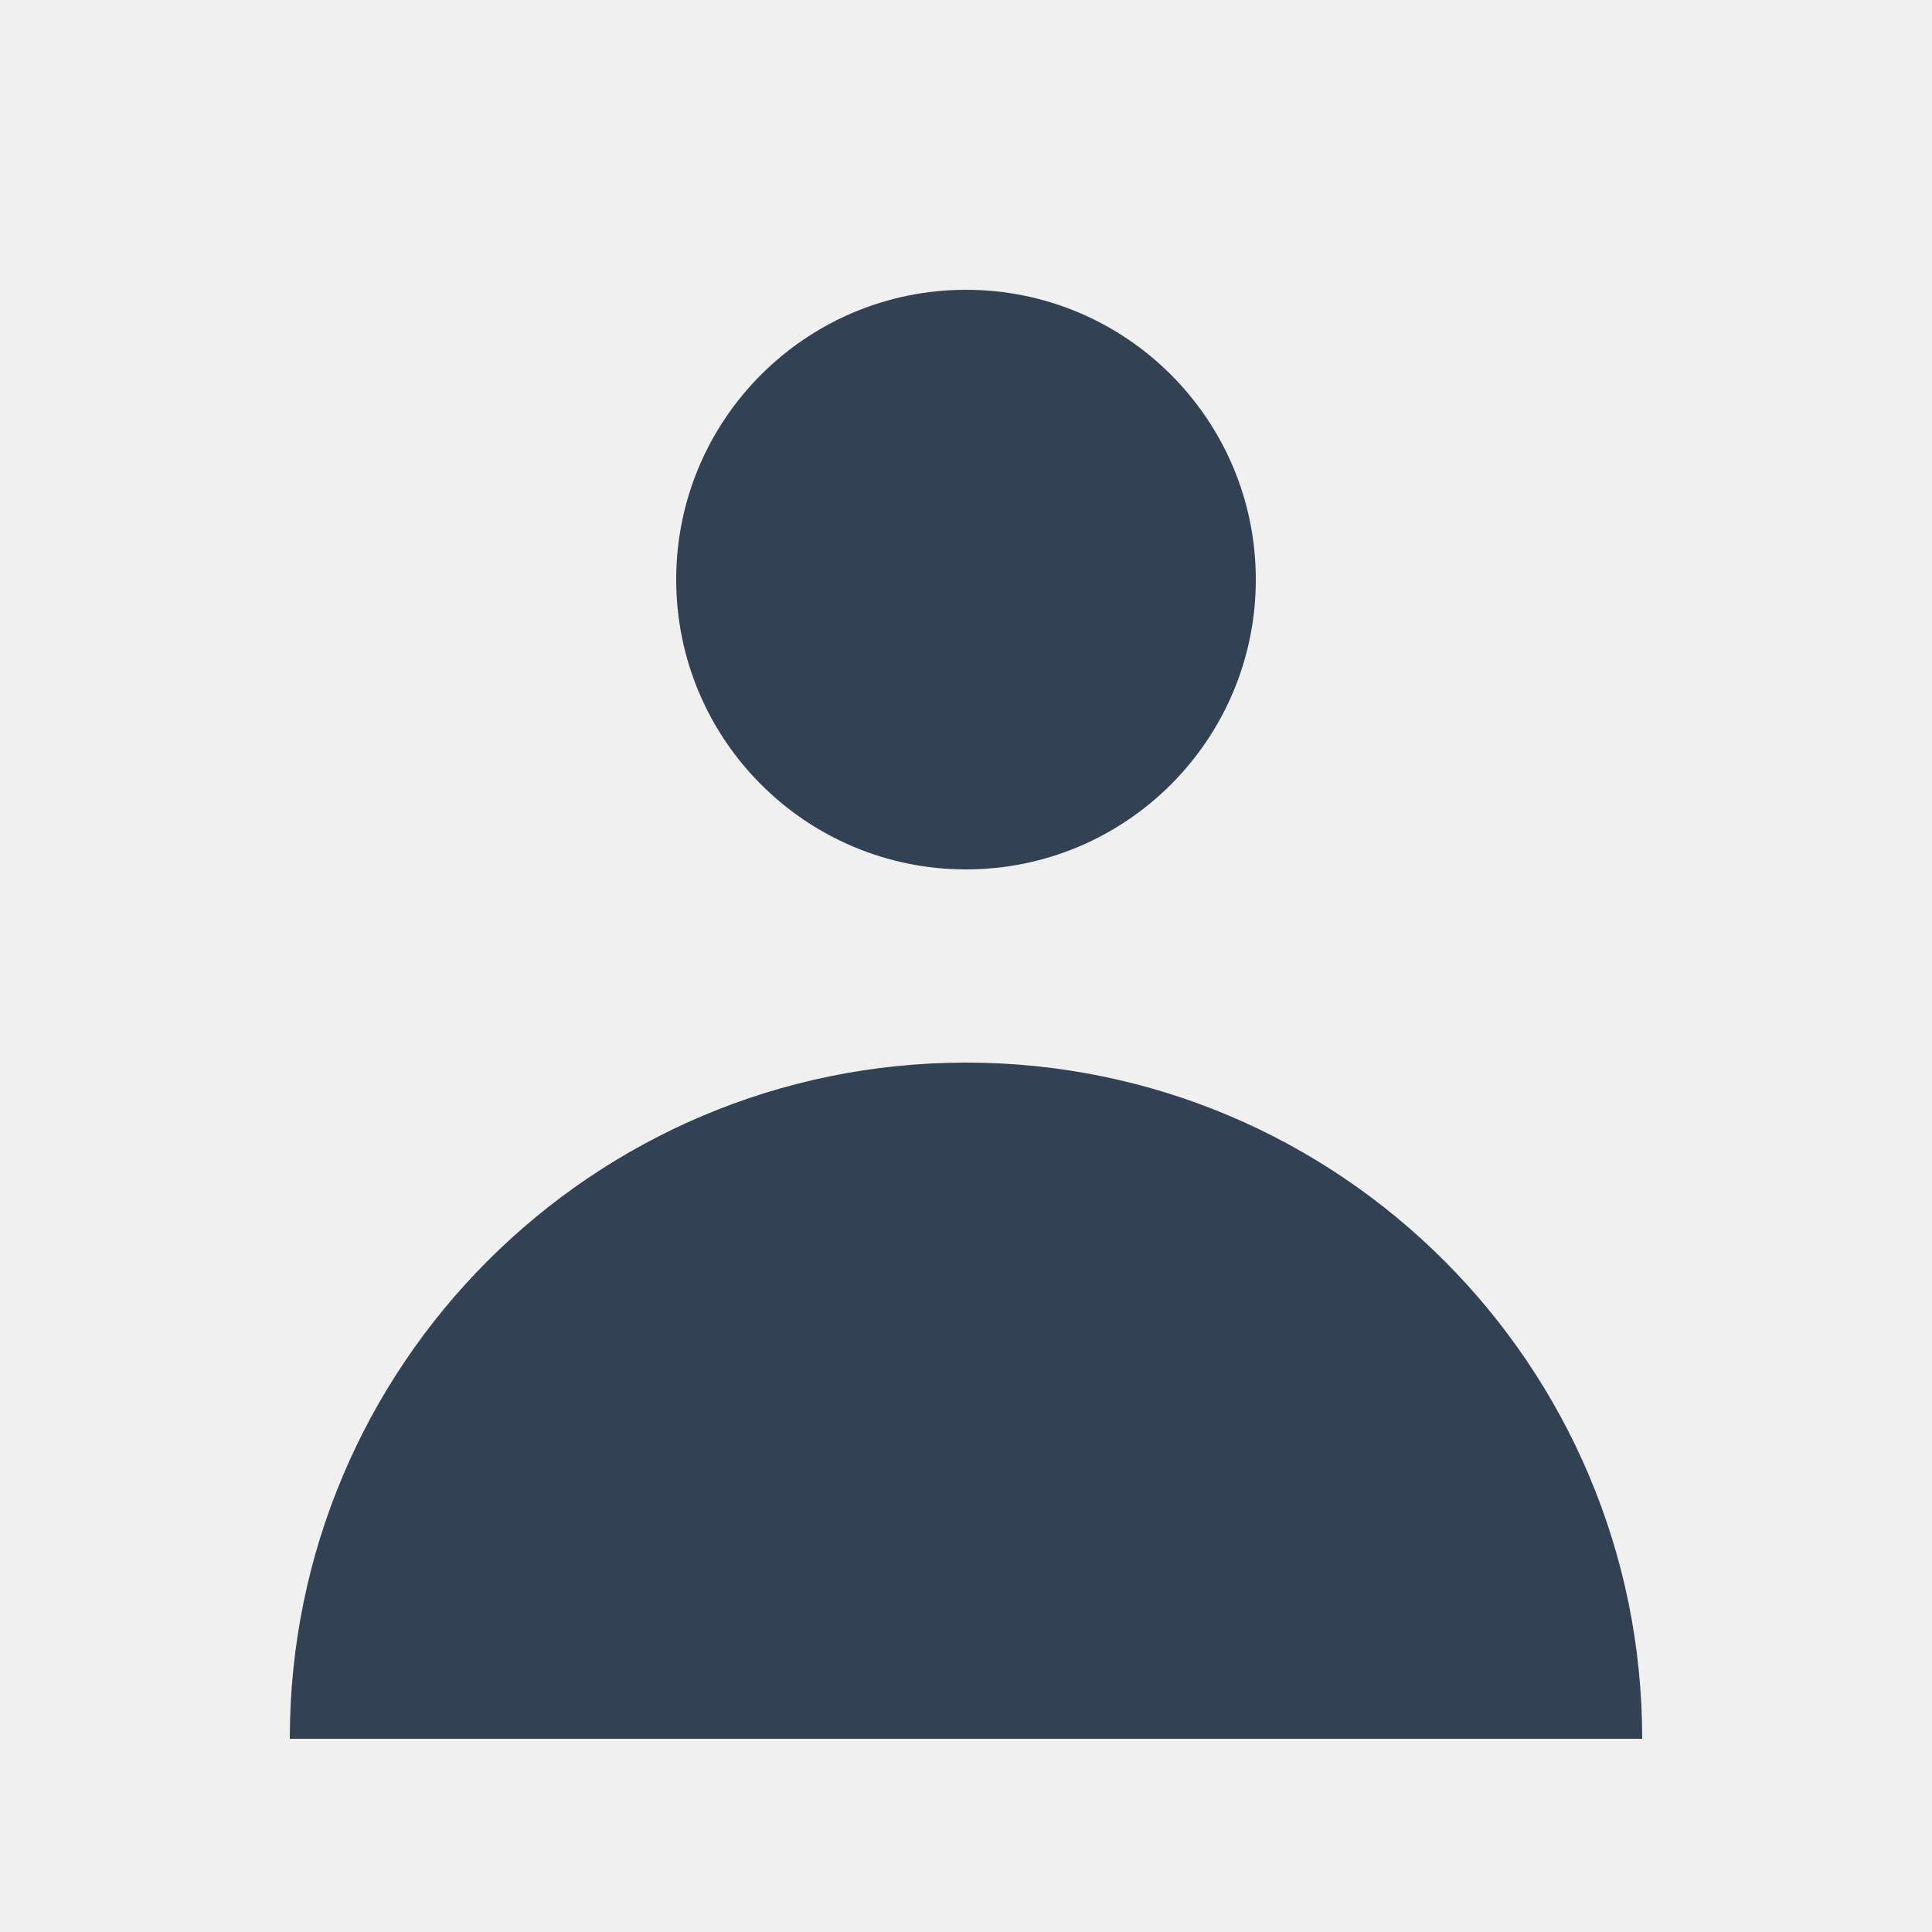
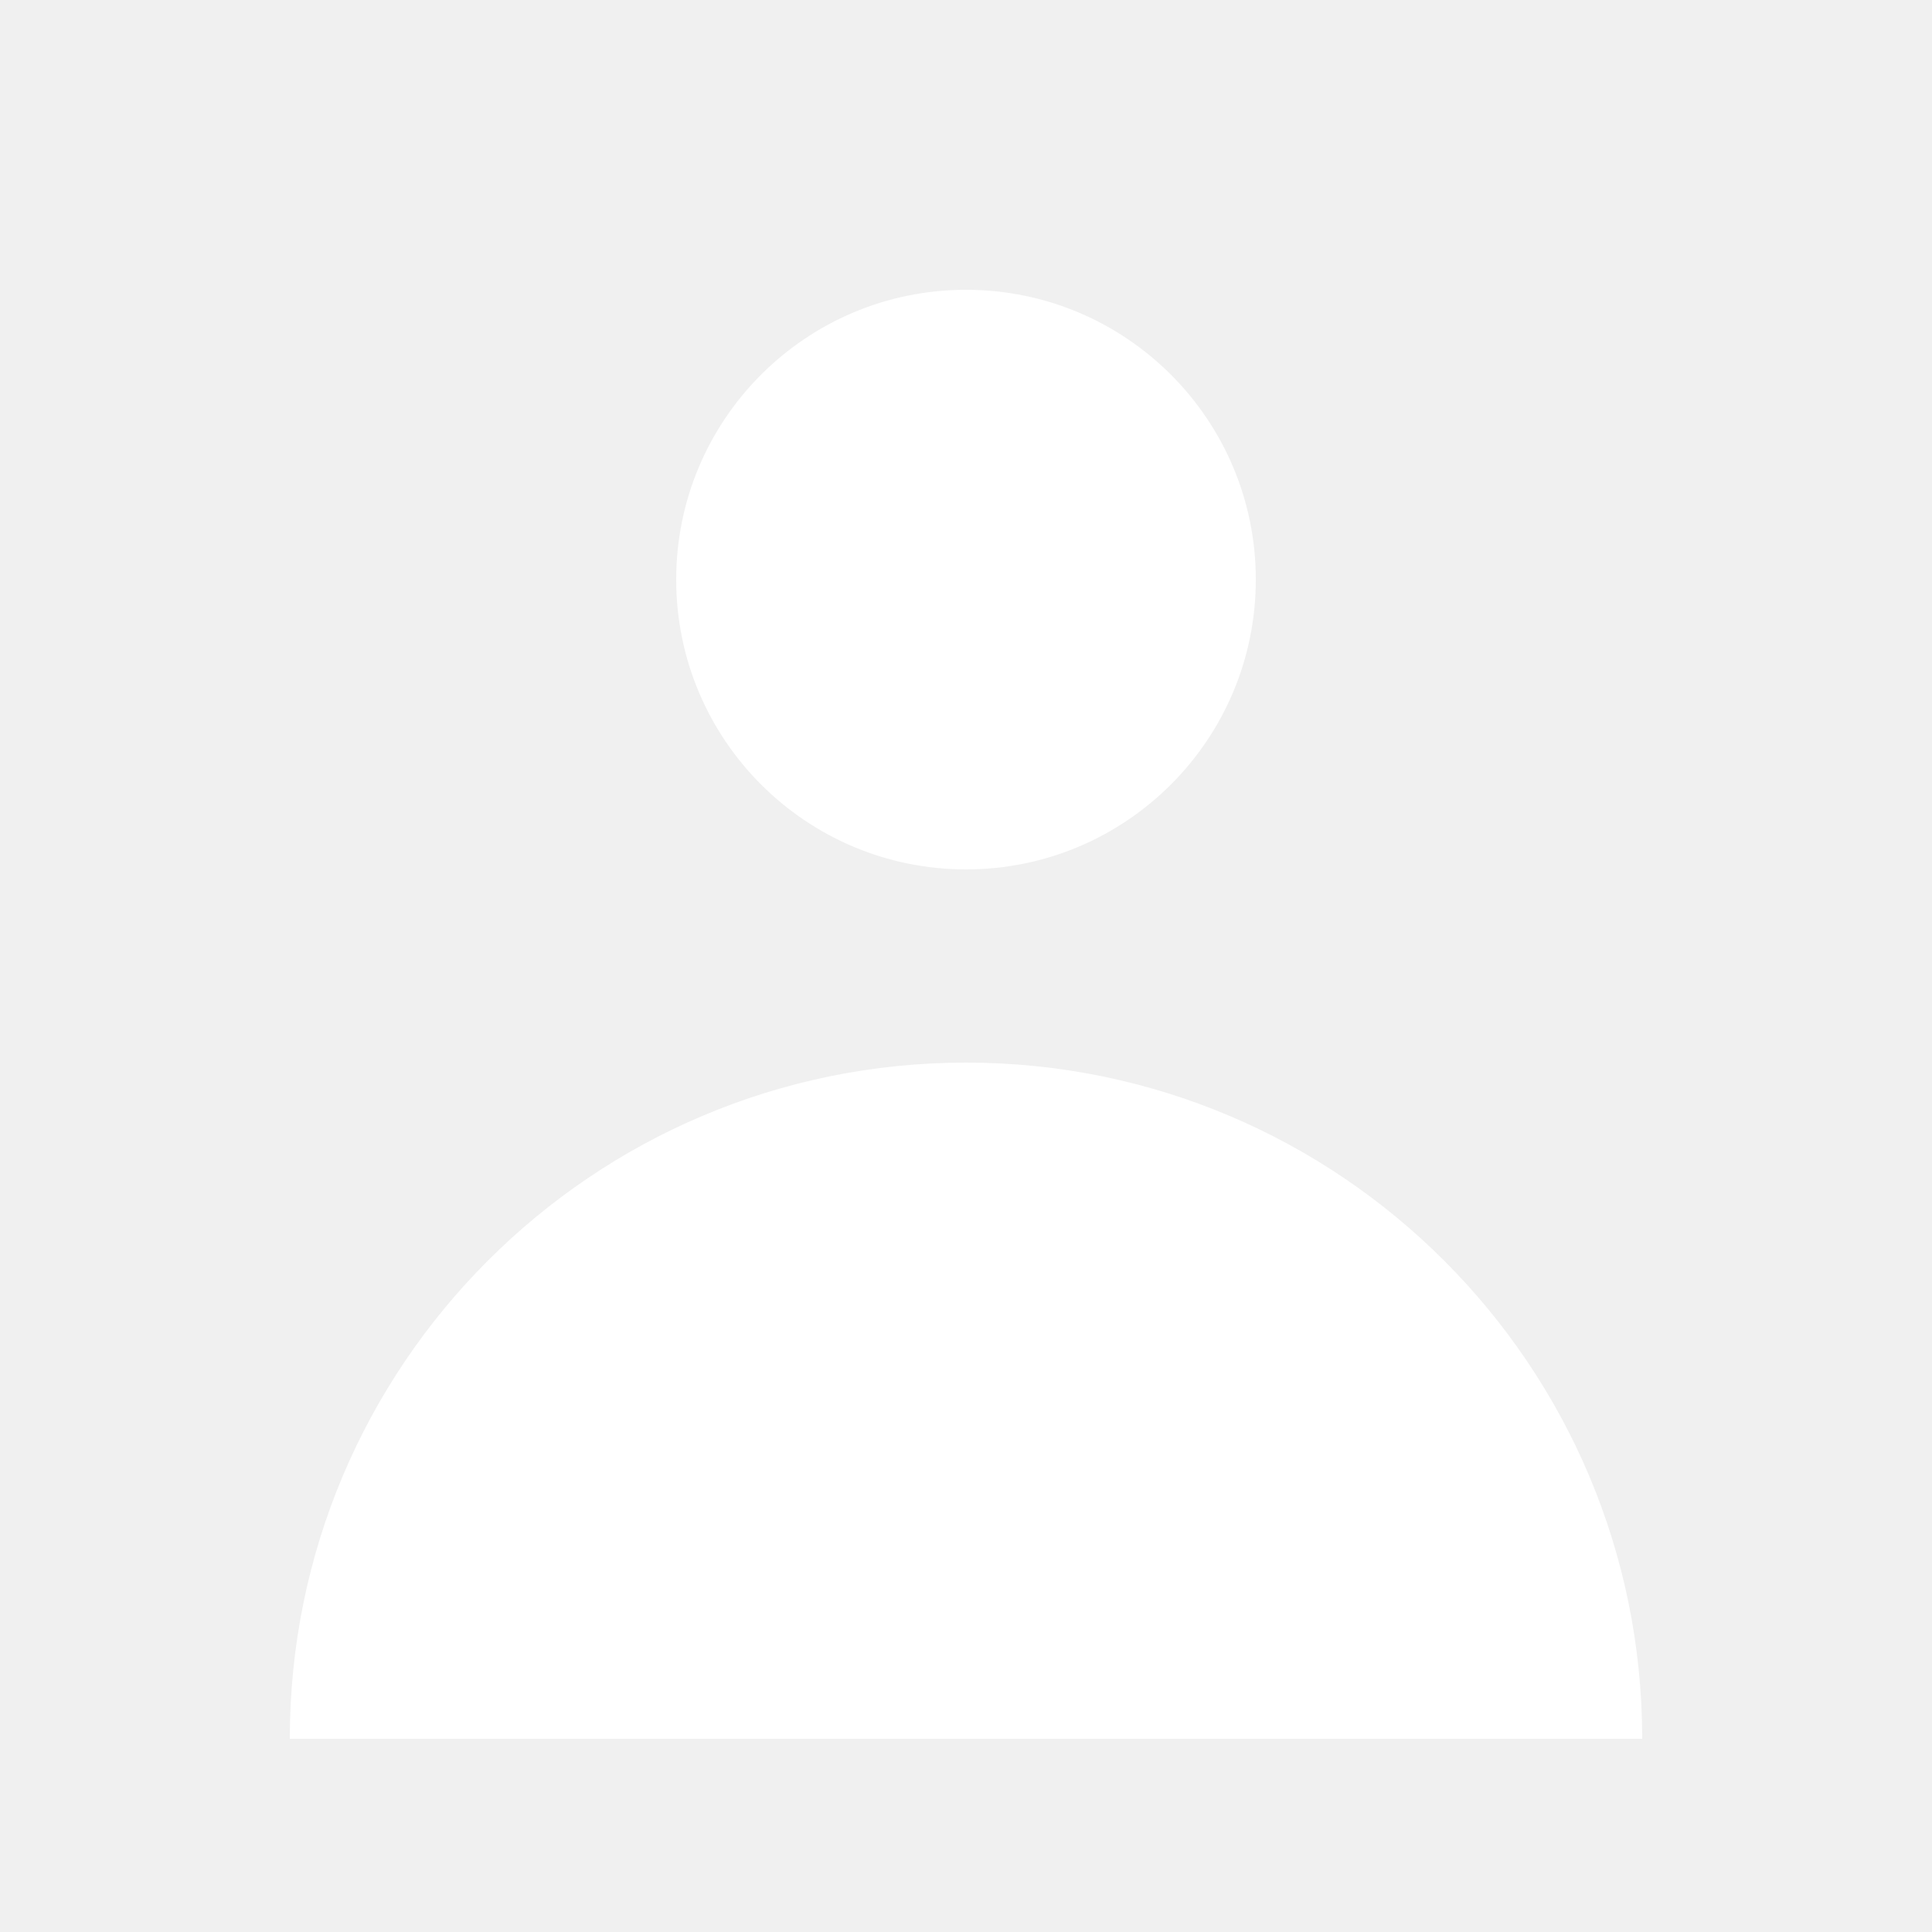
- <svg xmlns="http://www.w3.org/2000/svg" class="h-5 w-5" viewBox="0 0 20 20" fill="#334155">
+ <svg xmlns="http://www.w3.org/2000/svg" class="h-5 w-5" viewBox="0 0 20 20" fill="#fff">
  <path fill-rule="evenodd" d="M10 9a3 3 0 100-6 3 3 0 000 6zm-7 9a7 7 0 1114 0H3z" clip-rule="evenodd" />
</svg>
